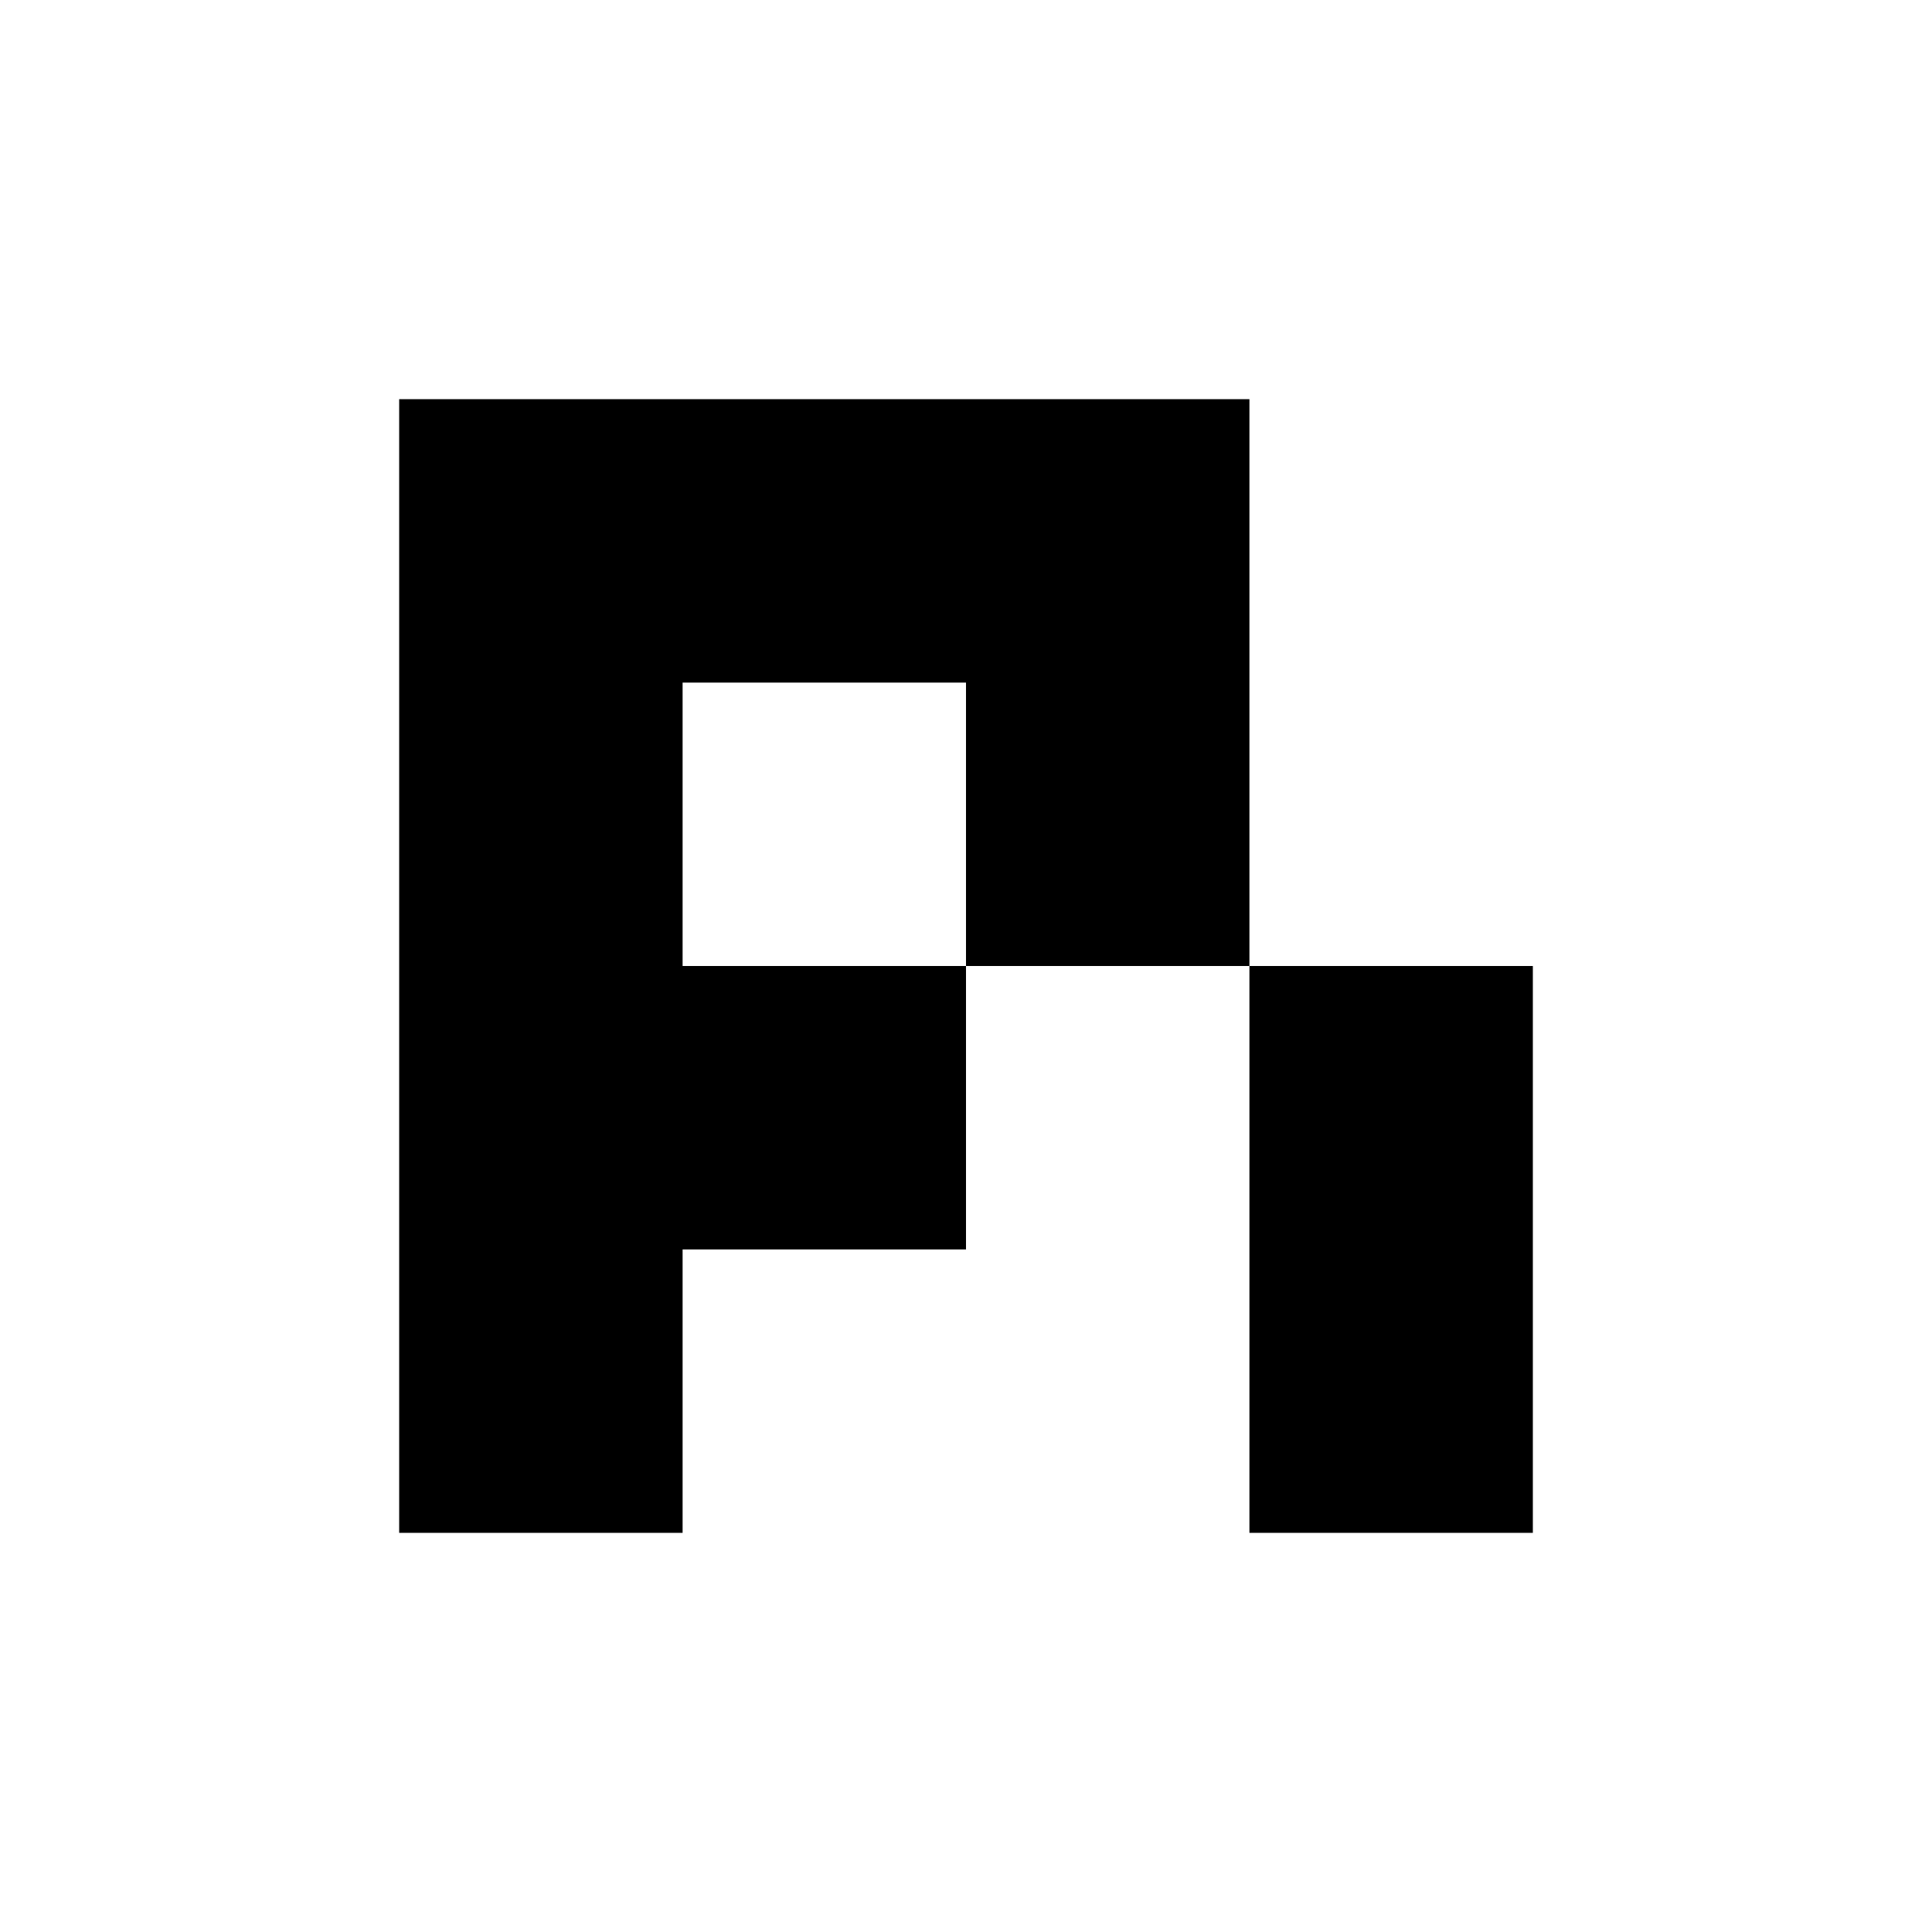
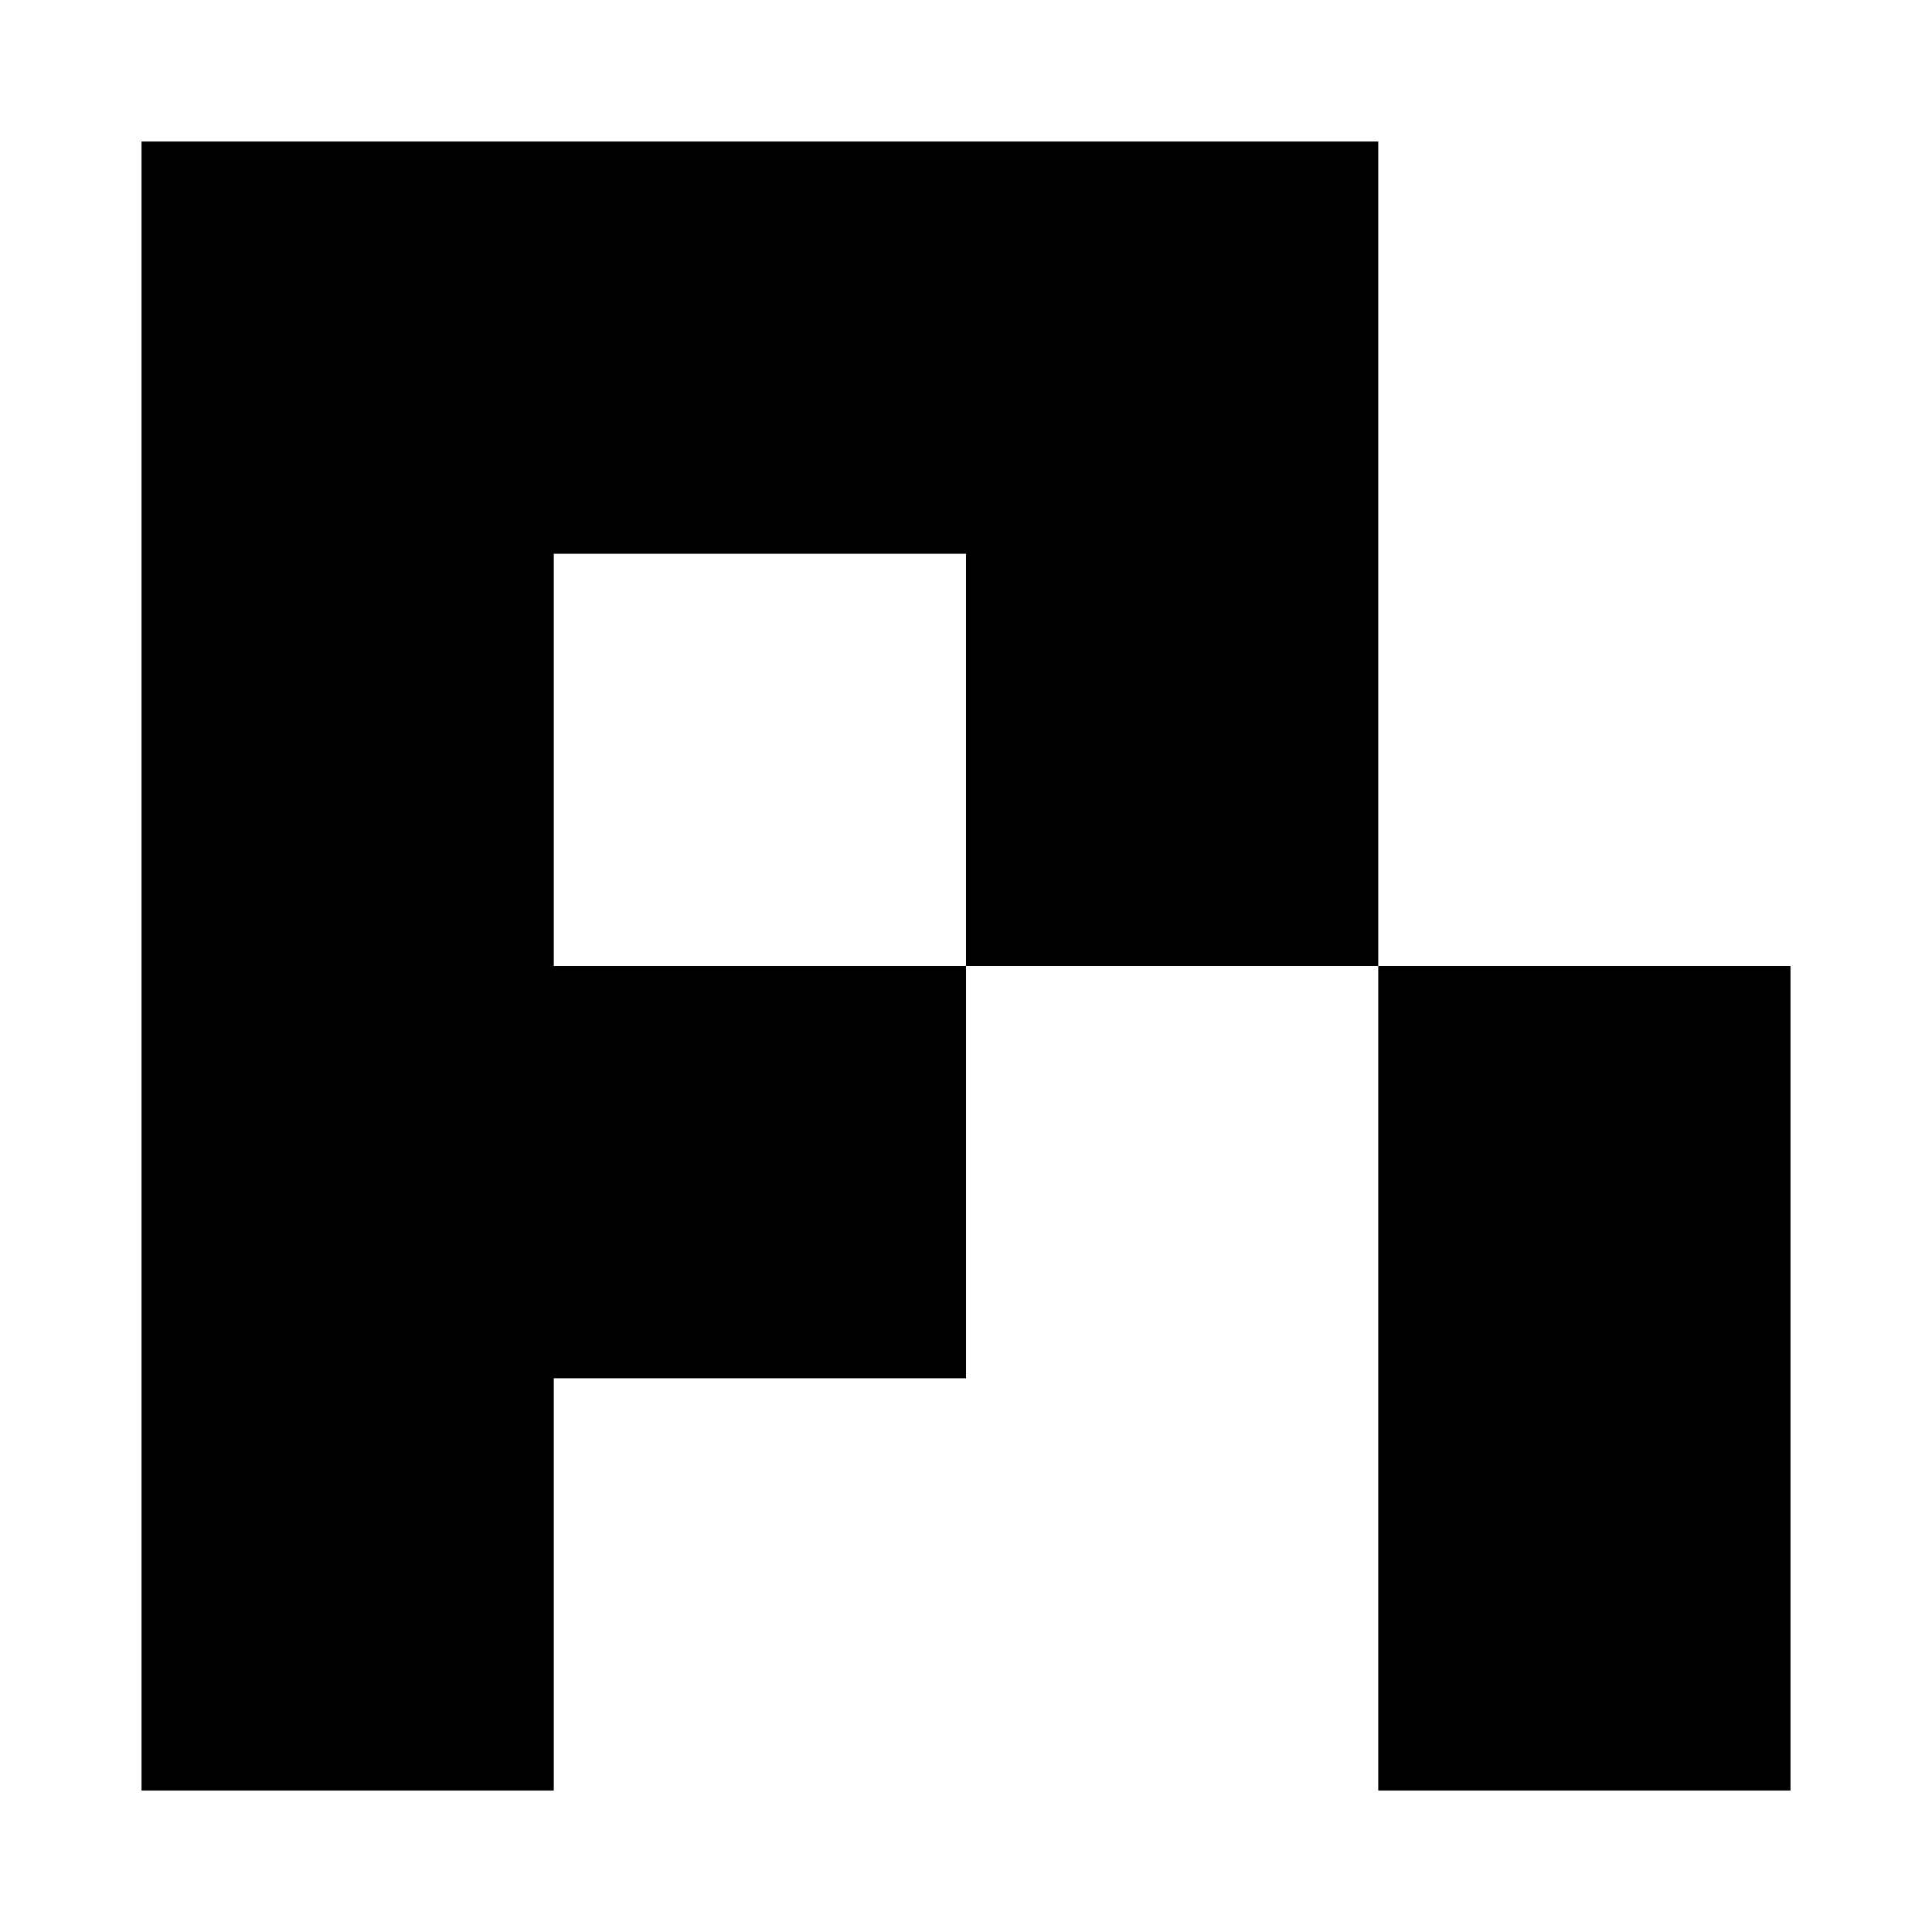
- <svg xmlns="http://www.w3.org/2000/svg" viewBox="0 0 800 800" fill="none">
+ <svg xmlns="http://www.w3.org/2000/svg" viewBox="125 125 550 550" fill="none">
  <path fill="#000" fill-rule="evenodd" d="M165.29 165.29H517.36V400H400V517.36H282.65V634.72H165.29ZM282.65 282.65V400H400V282.65Z" clip-rule="evenodd" />
  <path fill="#000" d="M517.36 400H634.72V634.72H517.36Z" />
</svg>
